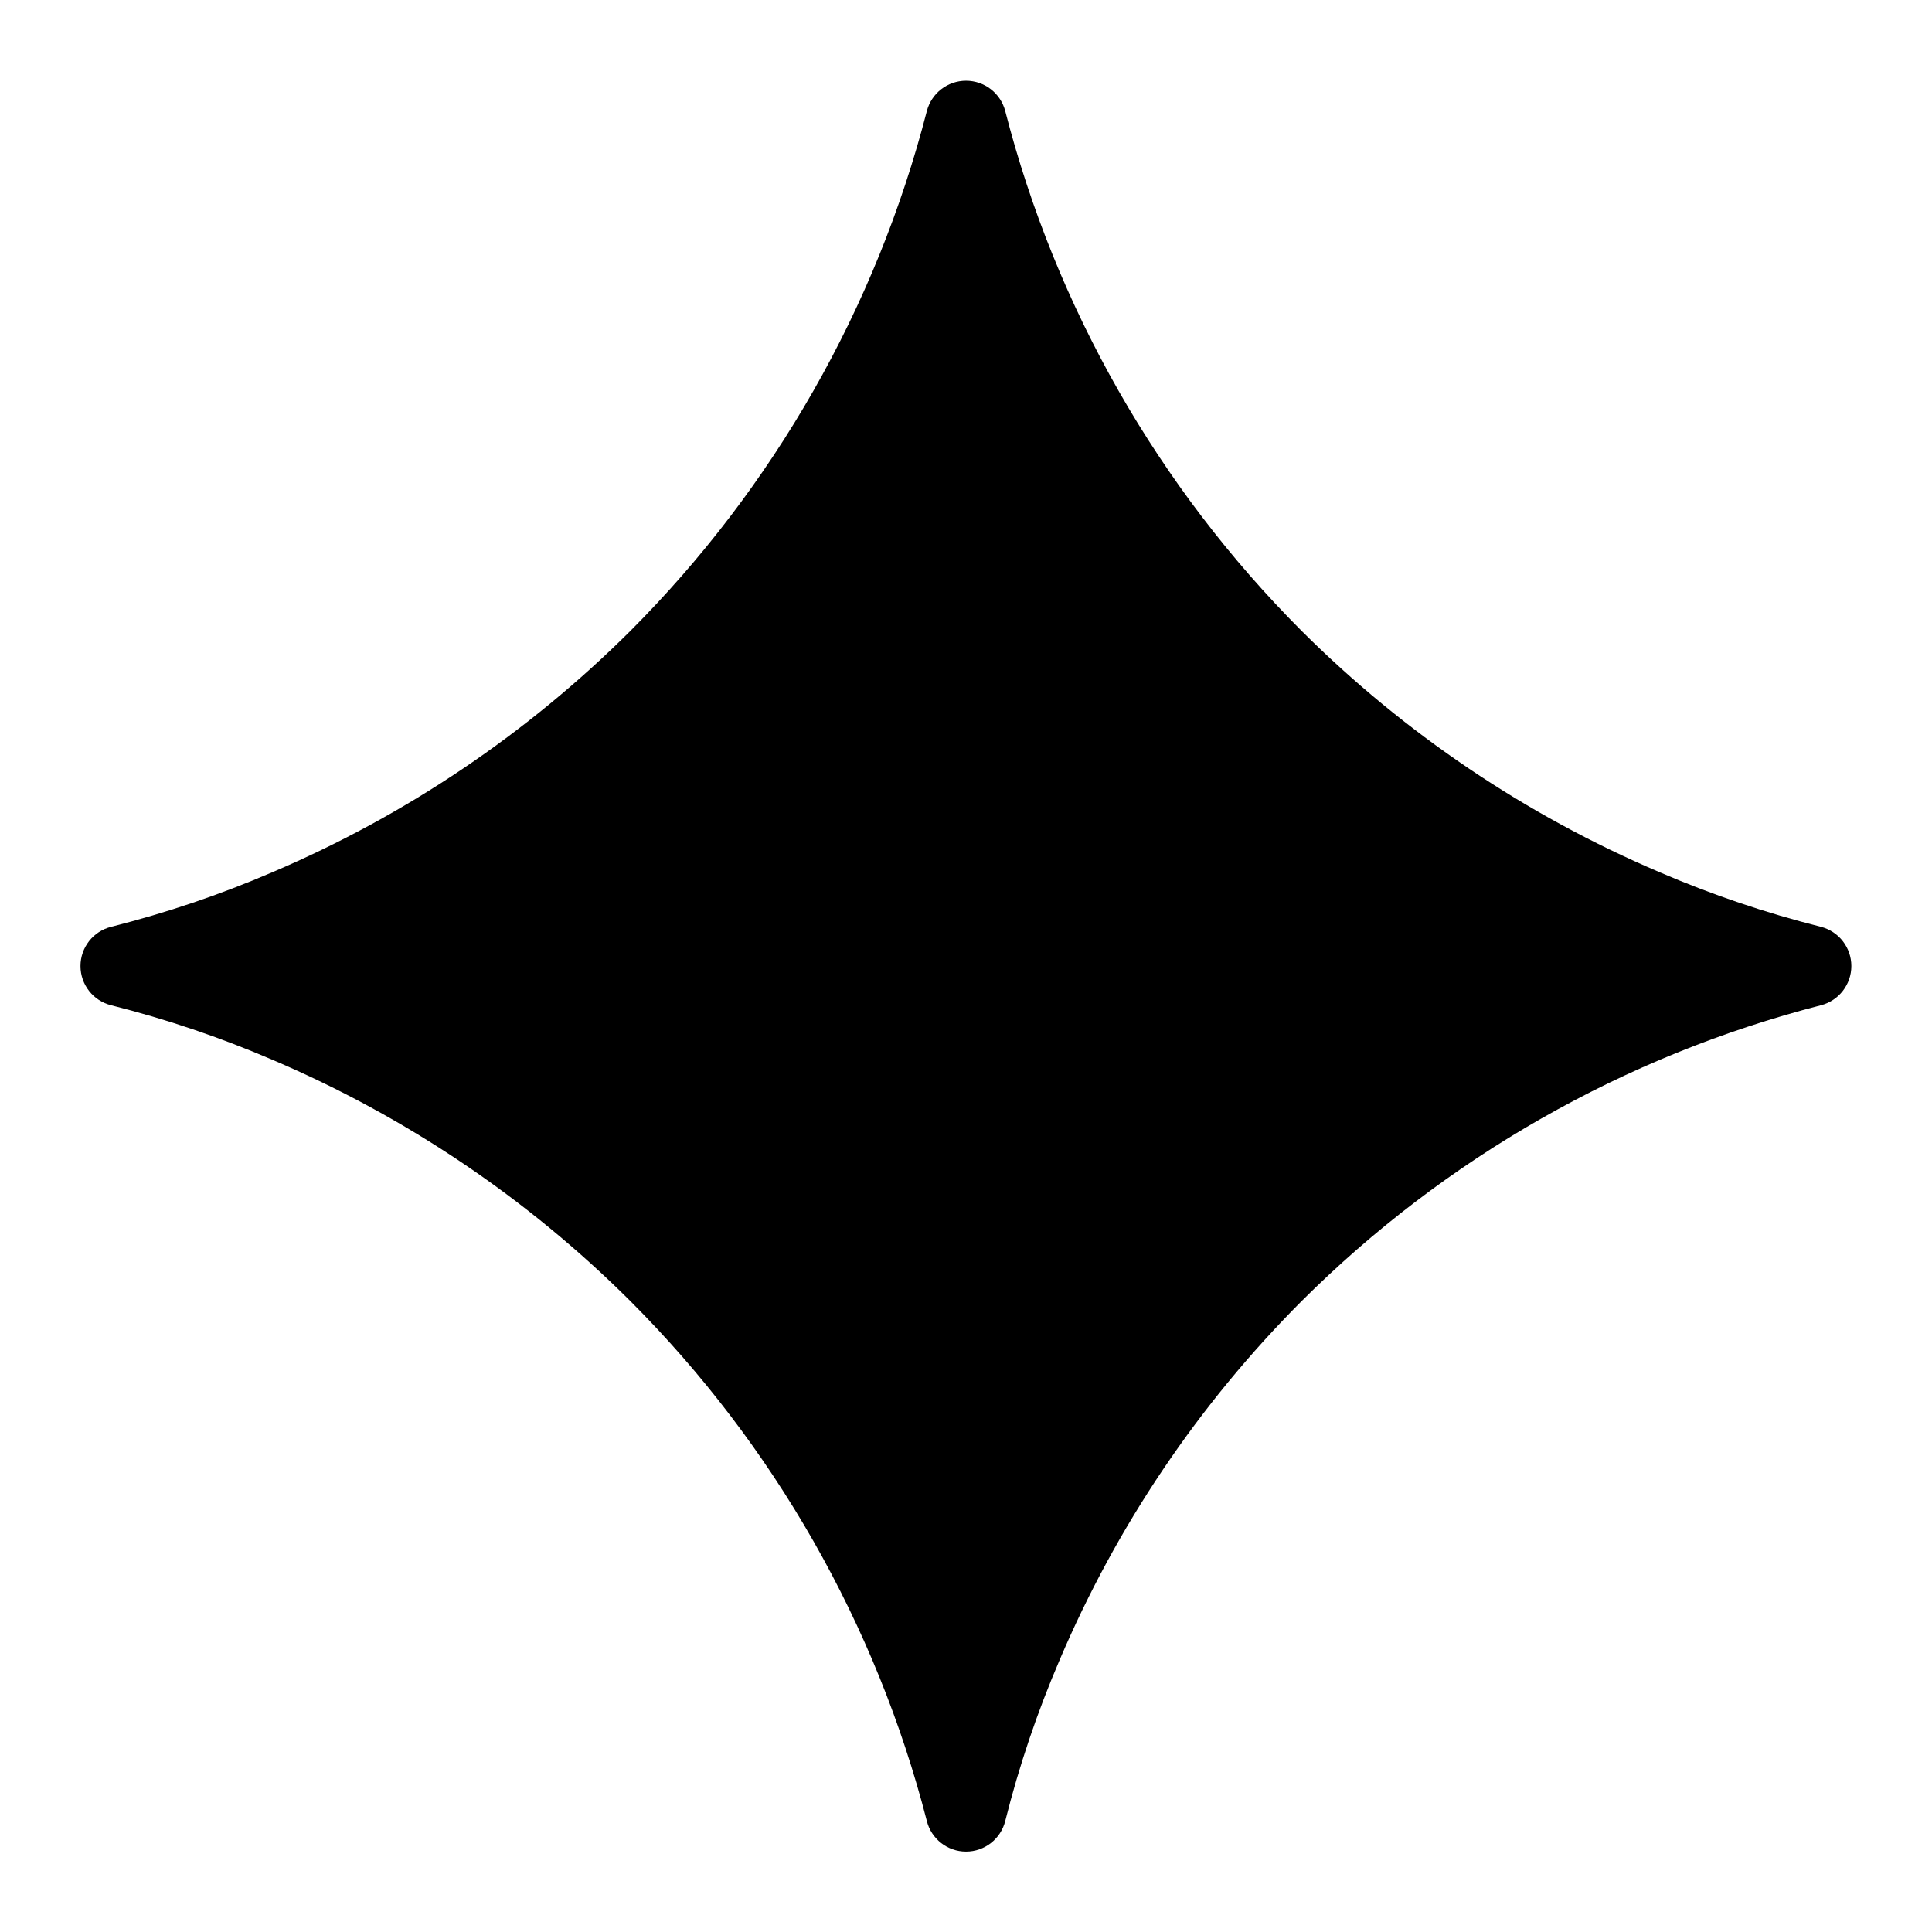
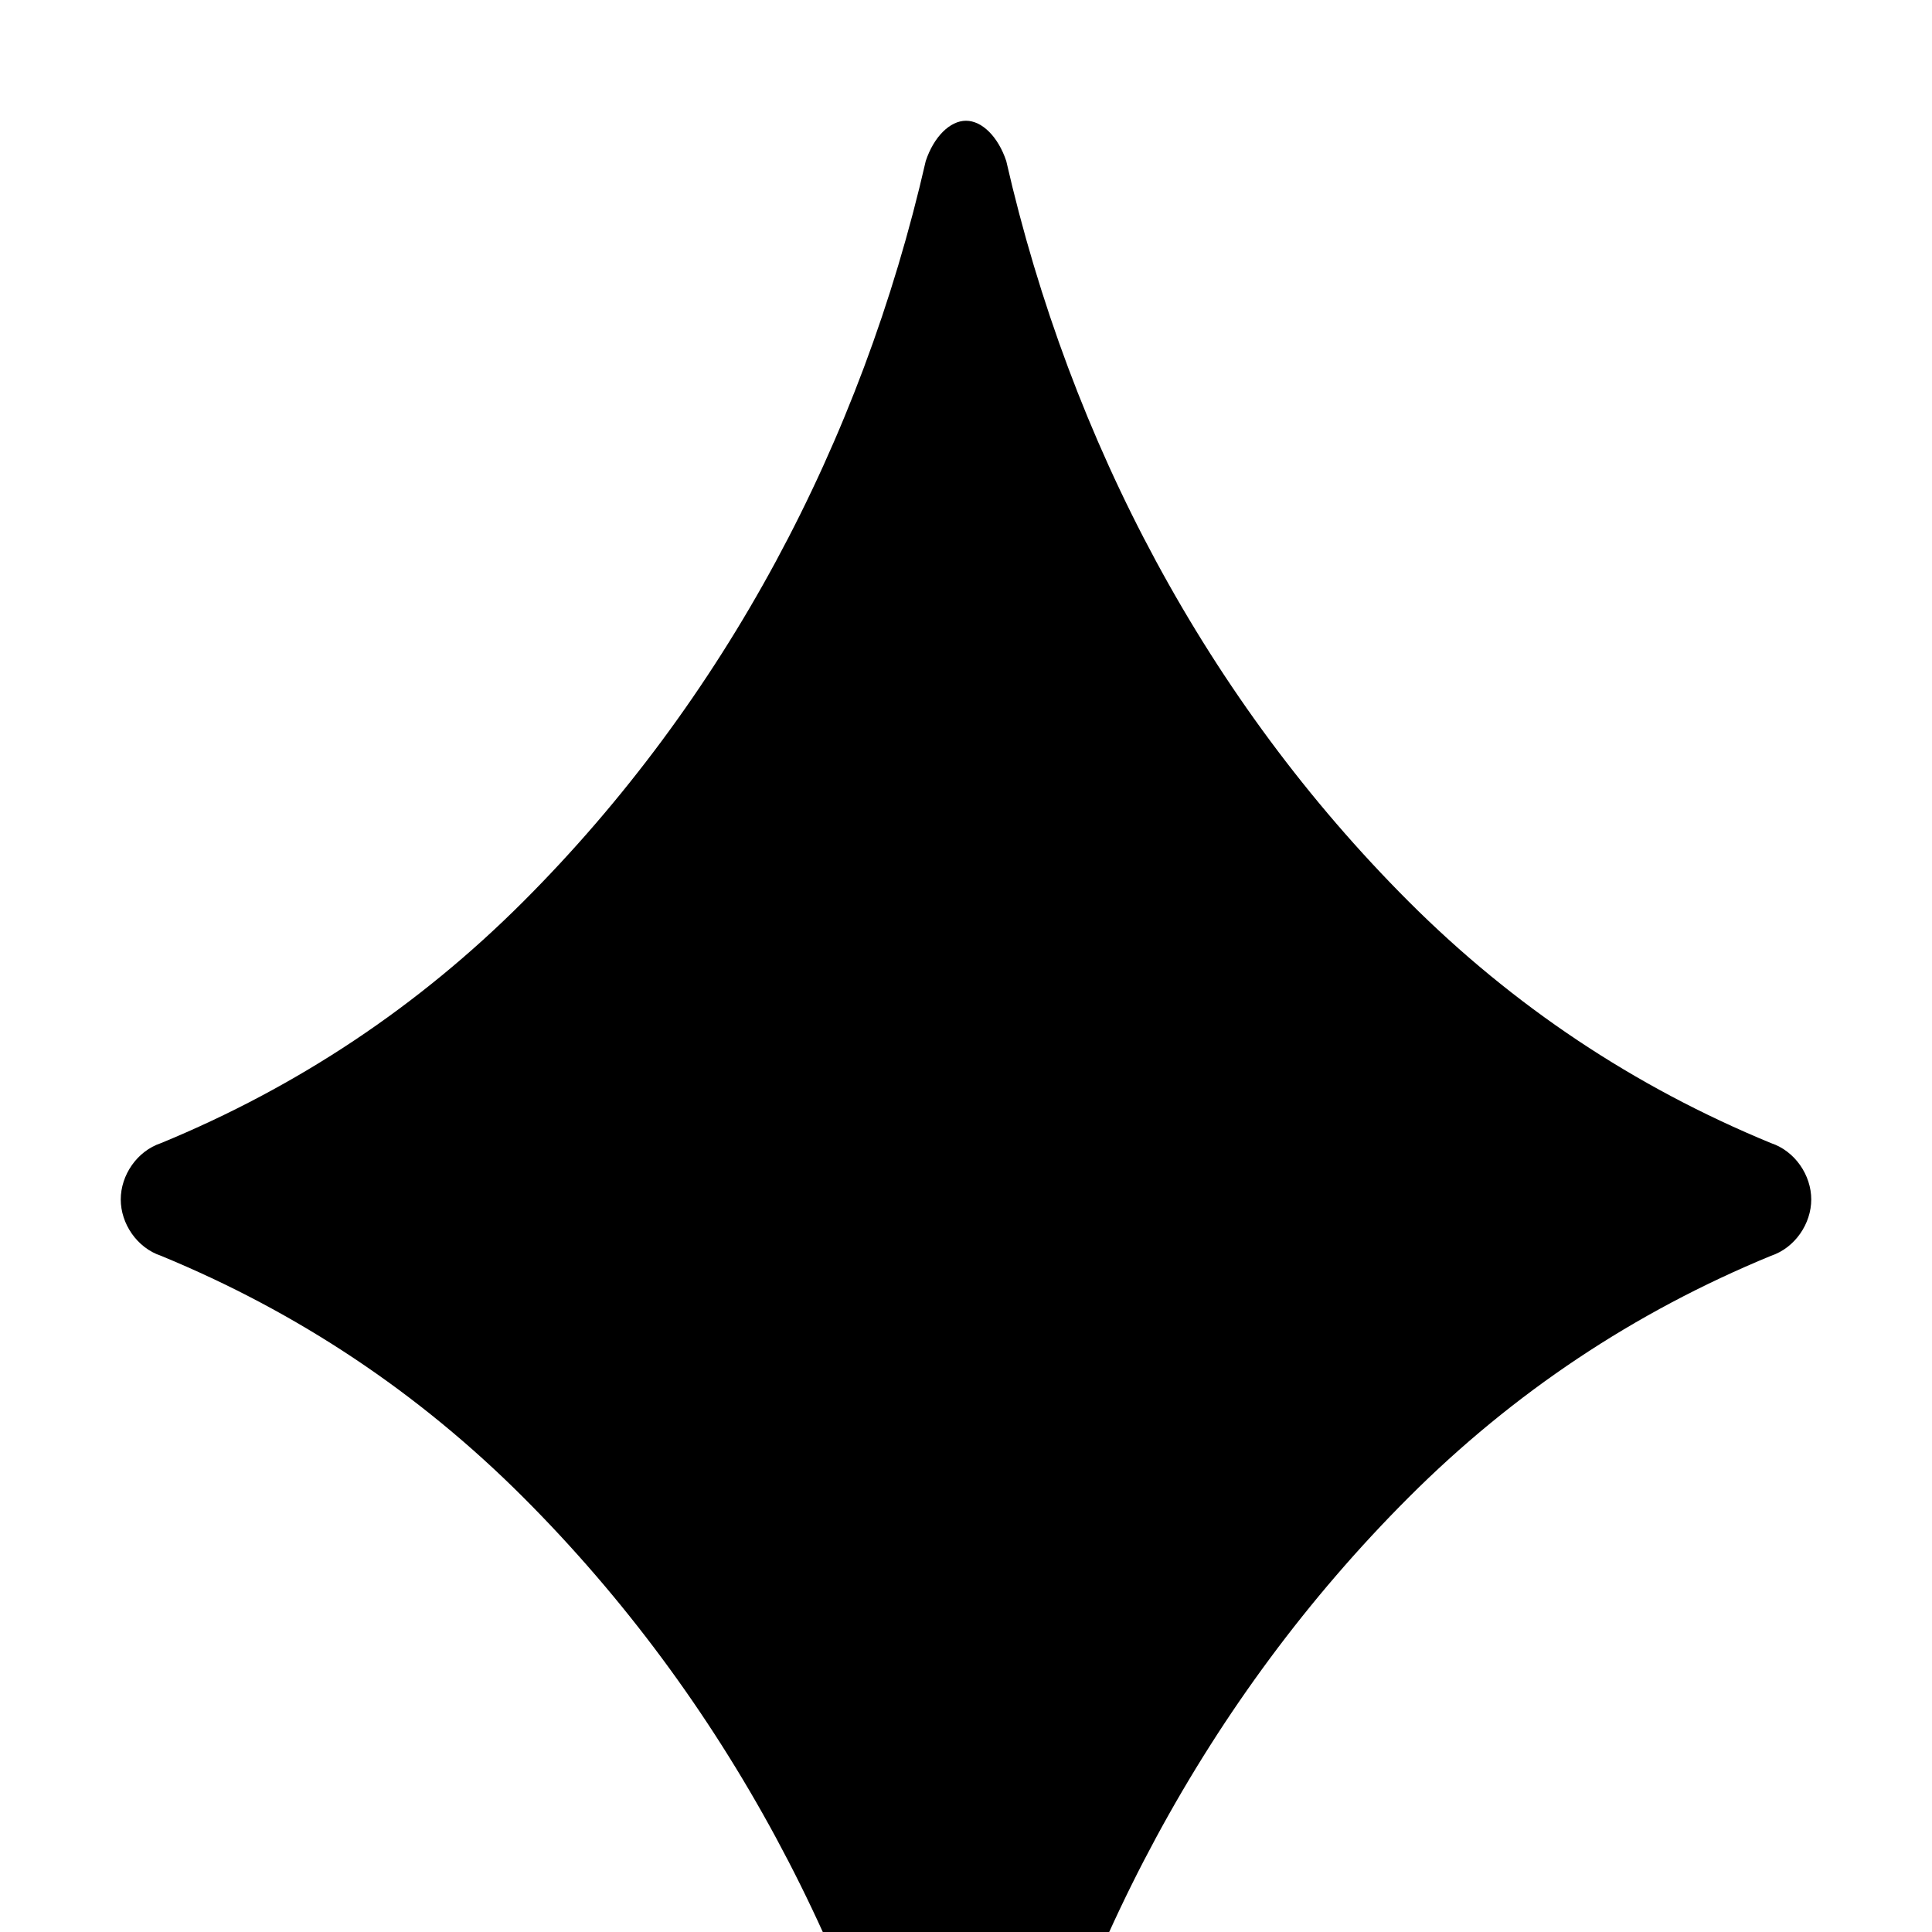
- <svg xmlns="http://www.w3.org/2000/svg" fill="currentColor" fill-rule="evenodd" height="1em" style="flex:none;line-height:1" viewBox="0 0 24 24" width="1em">
-   <path d="M20.616 10.835a14.147 14.147 0 01-4.45-3.001 14.111 14.111 0 01-3.678-6.452.503.503 0 00-.975 0 14.134 14.134 0 01-3.679 6.452 14.155 14.155 0 01-4.45 3.001c-.65.28-1.318.505-2.002.678a.502.502 0 000 .975c.684.172 1.35.397 2.002.677a14.147 14.147 0 014.45 3.001 14.112 14.112 0 013.679 6.453.502.502 0 00.975 0c.172-.685.397-1.351.677-2.003a14.145 14.145 0 013.001-4.45 14.113 14.113 0 016.453-3.678.503.503 0 000-.975 13.245 13.245 0 01-2.003-.678z" />
+ <svg xmlns="http://www.w3.org/2000/svg" viewBox="0 0 24 24" width="24" height="24" fill="currentColor">
+   <path d="M12 1.5C12.2 1.5 12.4 1.7 12.5 2c.8 3.5 2.5 6.7 5 9.2 1.3 1.3 2.8 2.3 4.5 3 .3.1.5.4.5.7s-.2.6-.5.7c-1.7.7-3.2 1.7-4.5 3-2.5 2.5-4.2 5.7-5 9.2-.1.3-.3.5-.5.5s-.4-.2-.5-.5c-.8-3.5-2.5-6.7-5-9.2-1.3-1.3-2.8-2.3-4.5-3-.3-.1-.5-.4-.5-.7s.2-.6.5-.7c1.7-.7 3.2-1.7 4.5-3 2.5-2.5 4.2-5.7 5-9.2.1-.3.3-.5.5-.5Z" />
</svg>
